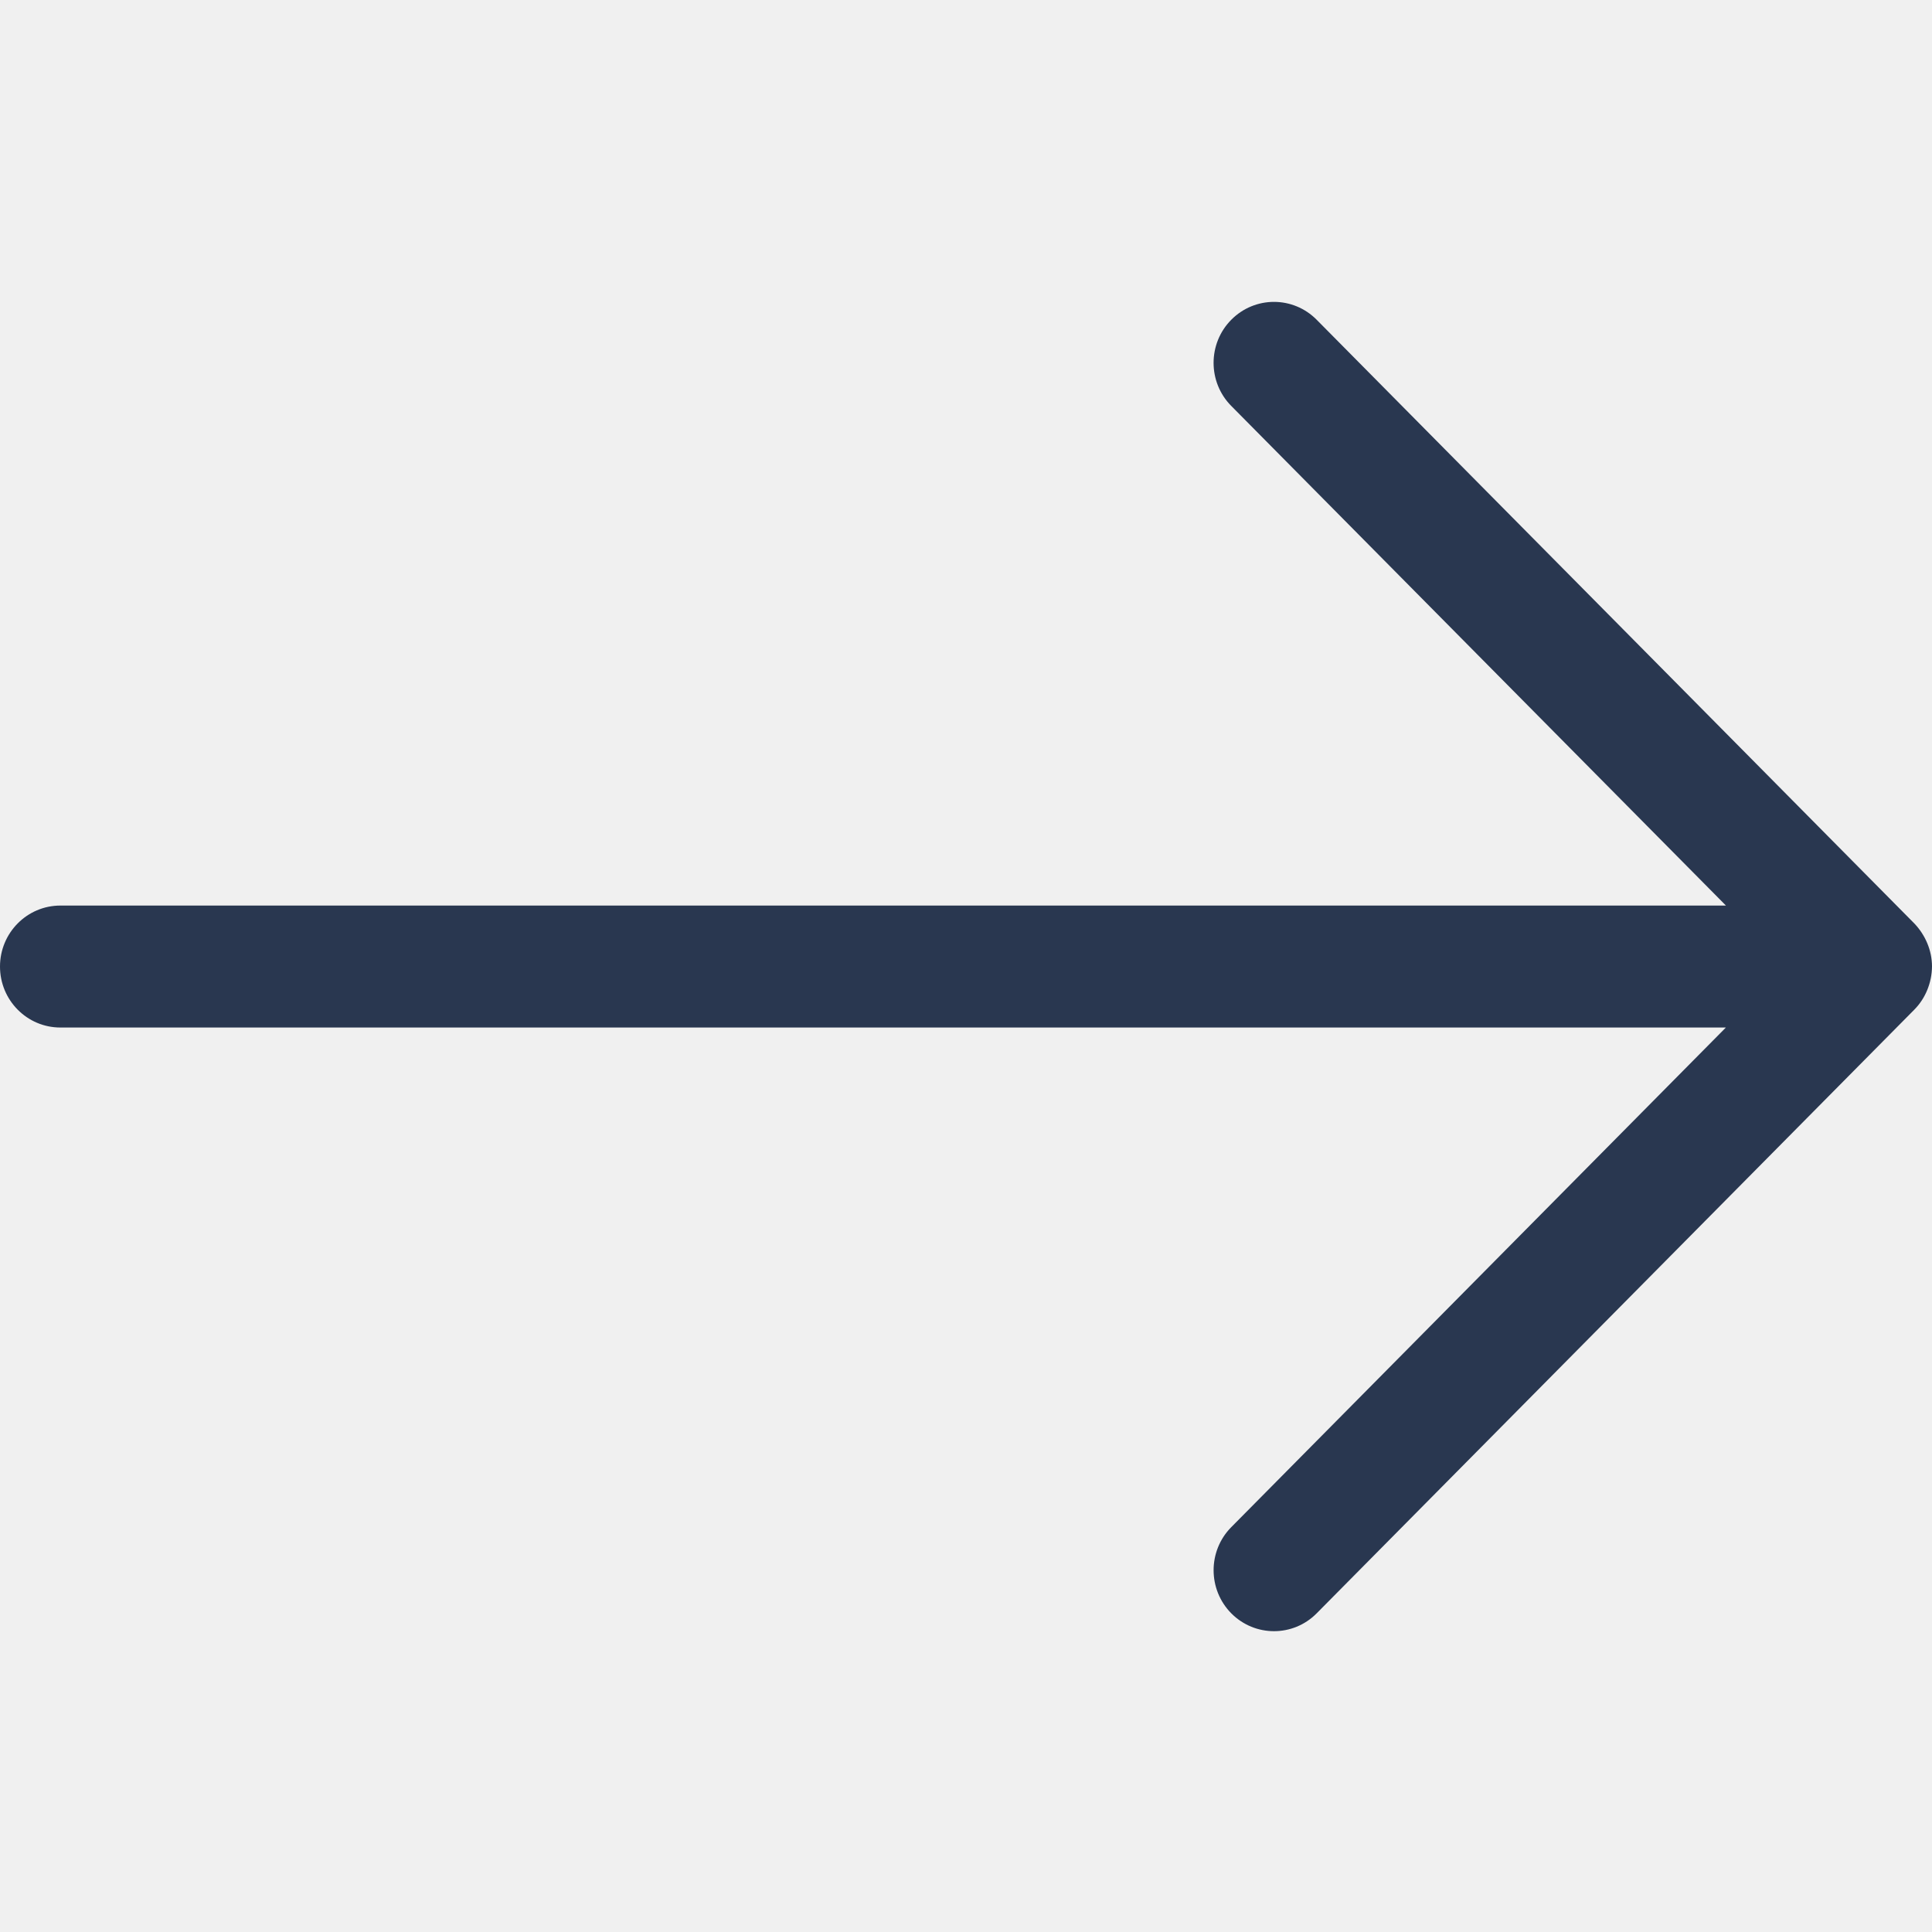
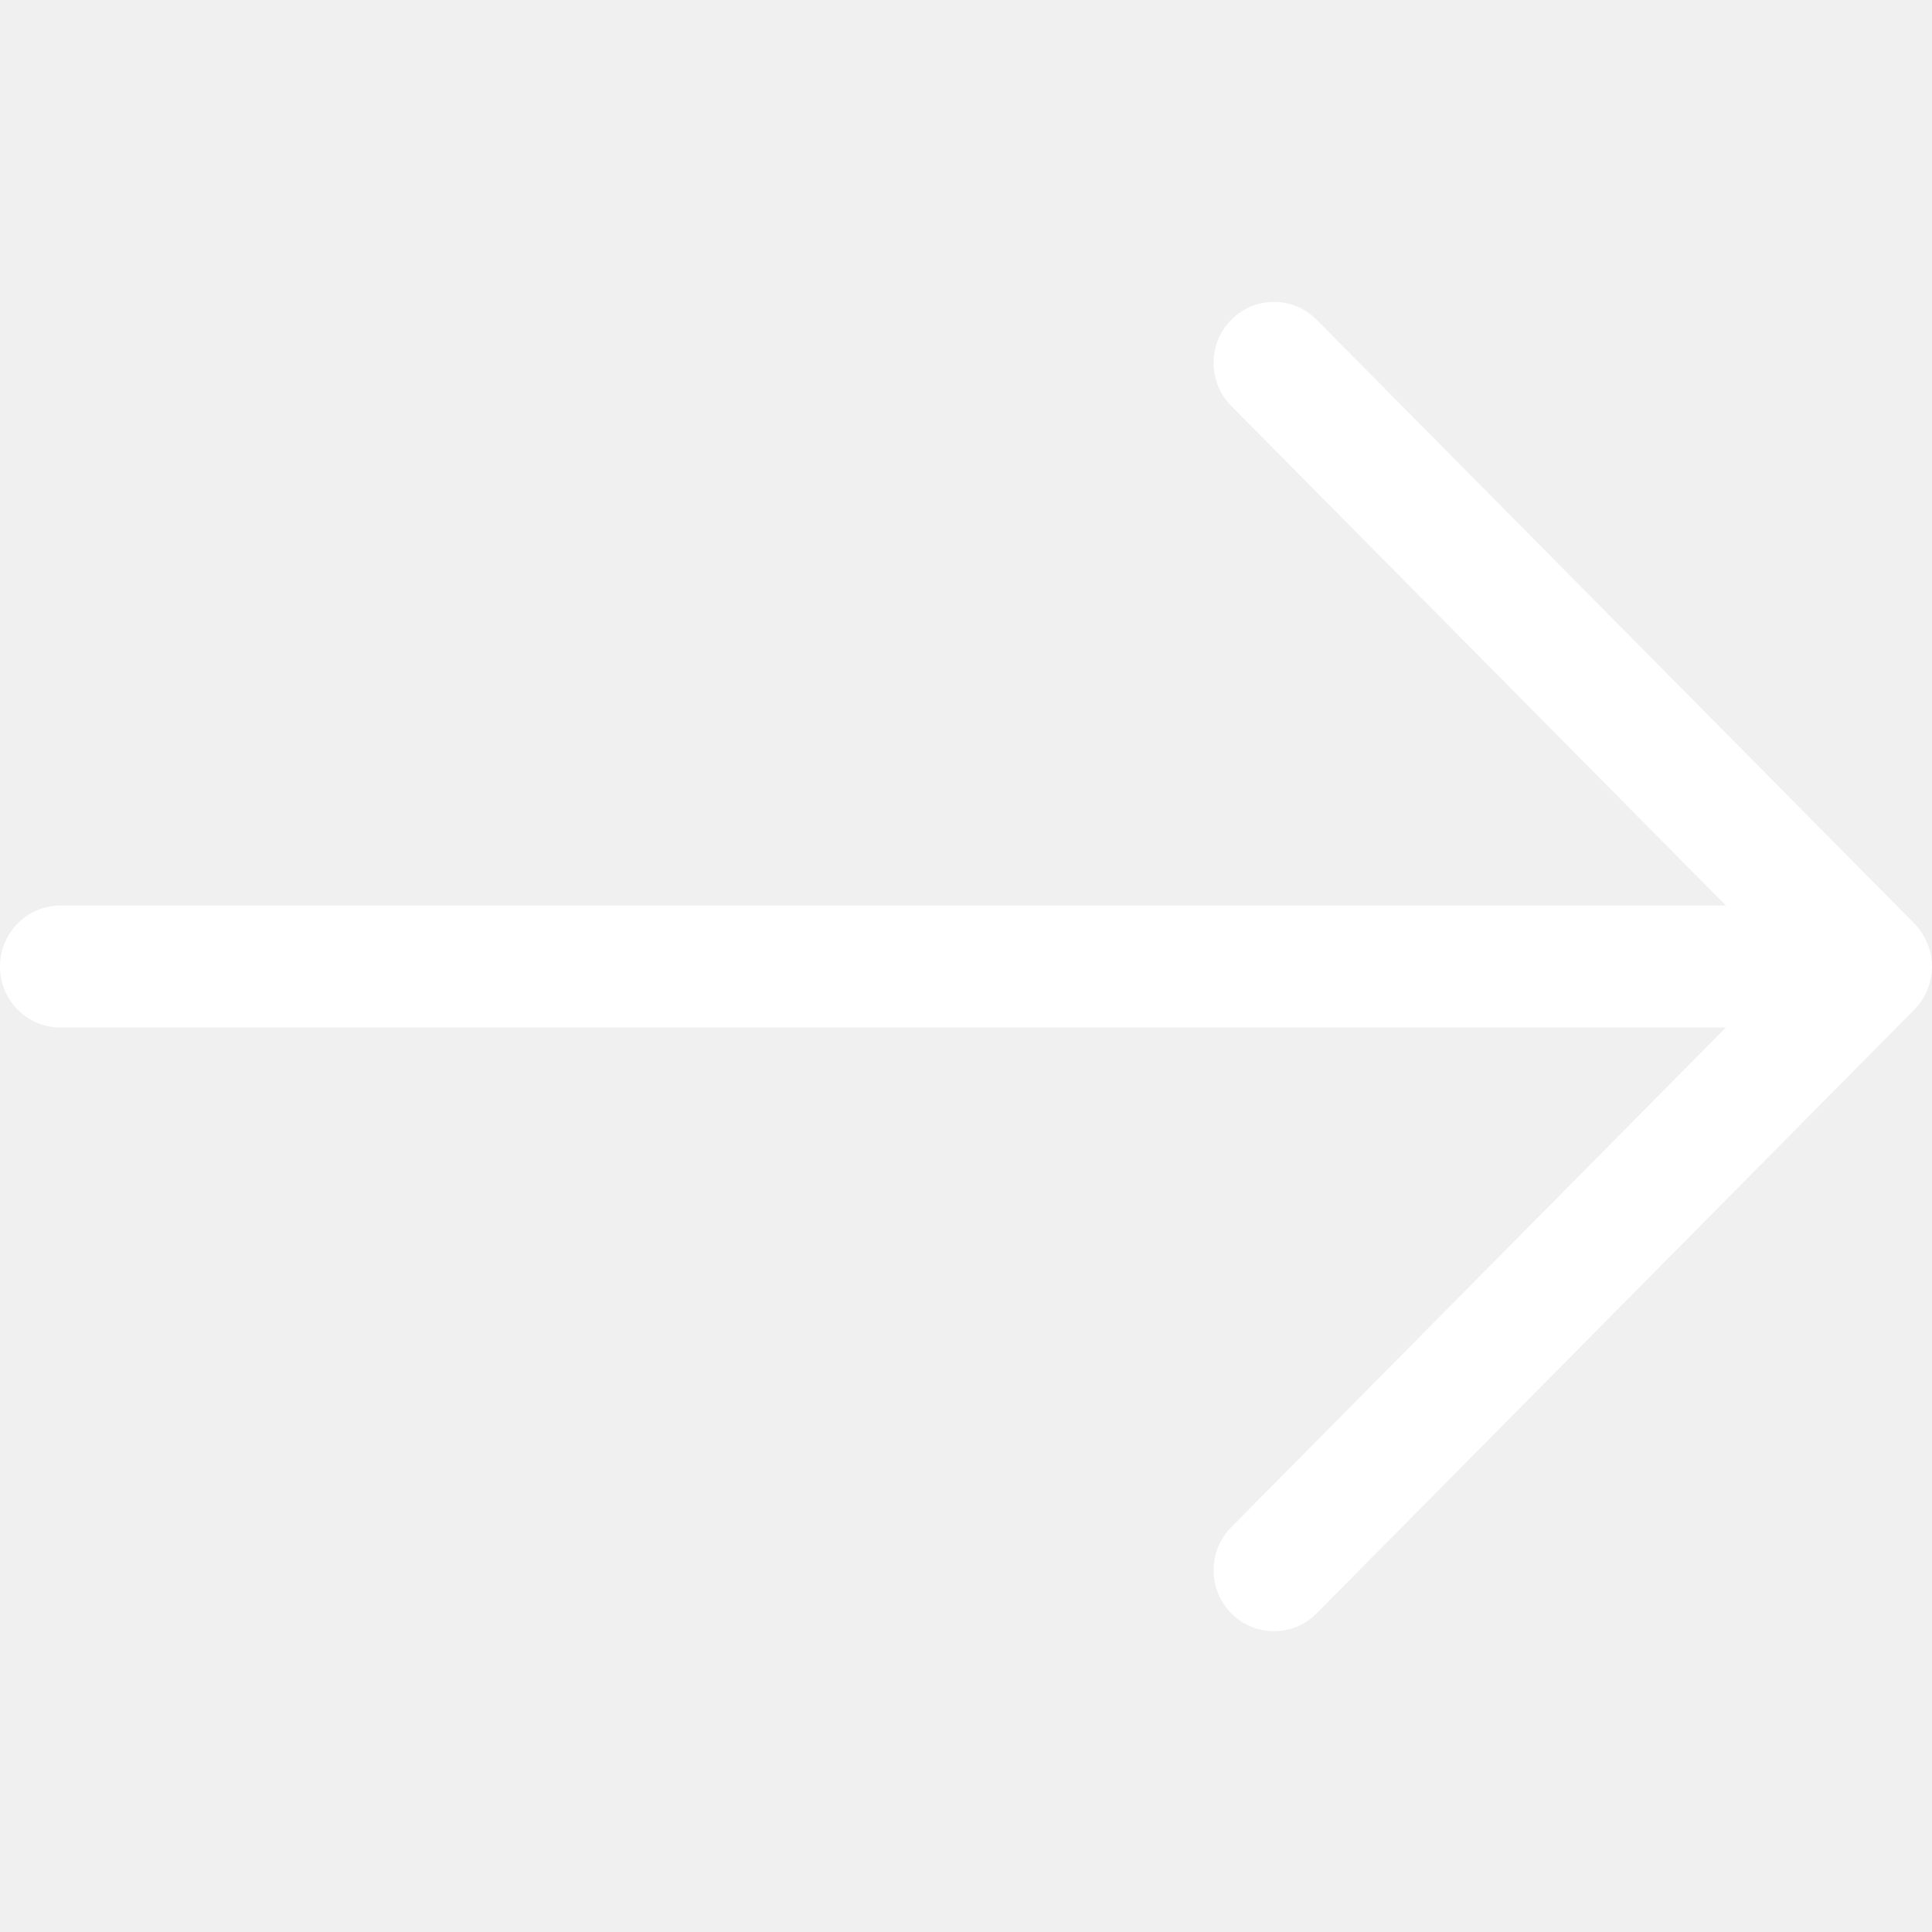
<svg xmlns="http://www.w3.org/2000/svg" enable-background="new 0 0 32 32" id="Слой_1" version="1.1" viewBox="0 0 32 32" xml:space="preserve">
-   <path clip-rule="evenodd" d="M32,16.009c0-0.267-0.11-0.522-0.293-0.714  l-9.899-9.999c-0.391-0.395-1.024-0.394-1.414,0c-0.391,0.394-0.391,1.034,0,1.428l8.193,8.275H1c-0.552,0-1,0.452-1,1.01  s0.448,1.01,1,1.01h27.586l-8.192,8.275c-0.391,0.394-0.39,1.034,0,1.428c0.391,0.394,1.024,0.394,1.414,0l9.899-9.999  C31.894,16.534,31.997,16.274,32,16.009z" fill="#293750" fill-rule="evenodd" id="Arrow_Forward" />
-   <g />
-   <g />
-   <g />
-   <g />
-   <g />
-   <g />
+   <path clip-rule="evenodd" d="M32,16.009c0-0.267-0.11-0.522-0.293-0.714  l-9.899-9.999c-0.391-0.395-1.024-0.394-1.414,0c-0.391,0.394-0.391,1.034,0,1.428l8.193,8.275H1c-0.552,0-1,0.452-1,1.01  s0.448,1.01,1,1.01h27.586l-8.192,8.275c-0.391,0.394-0.39,1.034,0,1.428c0.391,0.394,1.024,0.394,1.414,0l9.899-9.999  C31.894,16.534,31.997,16.274,32,16.009z" fill="white" fill-rule="evenodd" id="Arrow_Forward" />
</svg>
